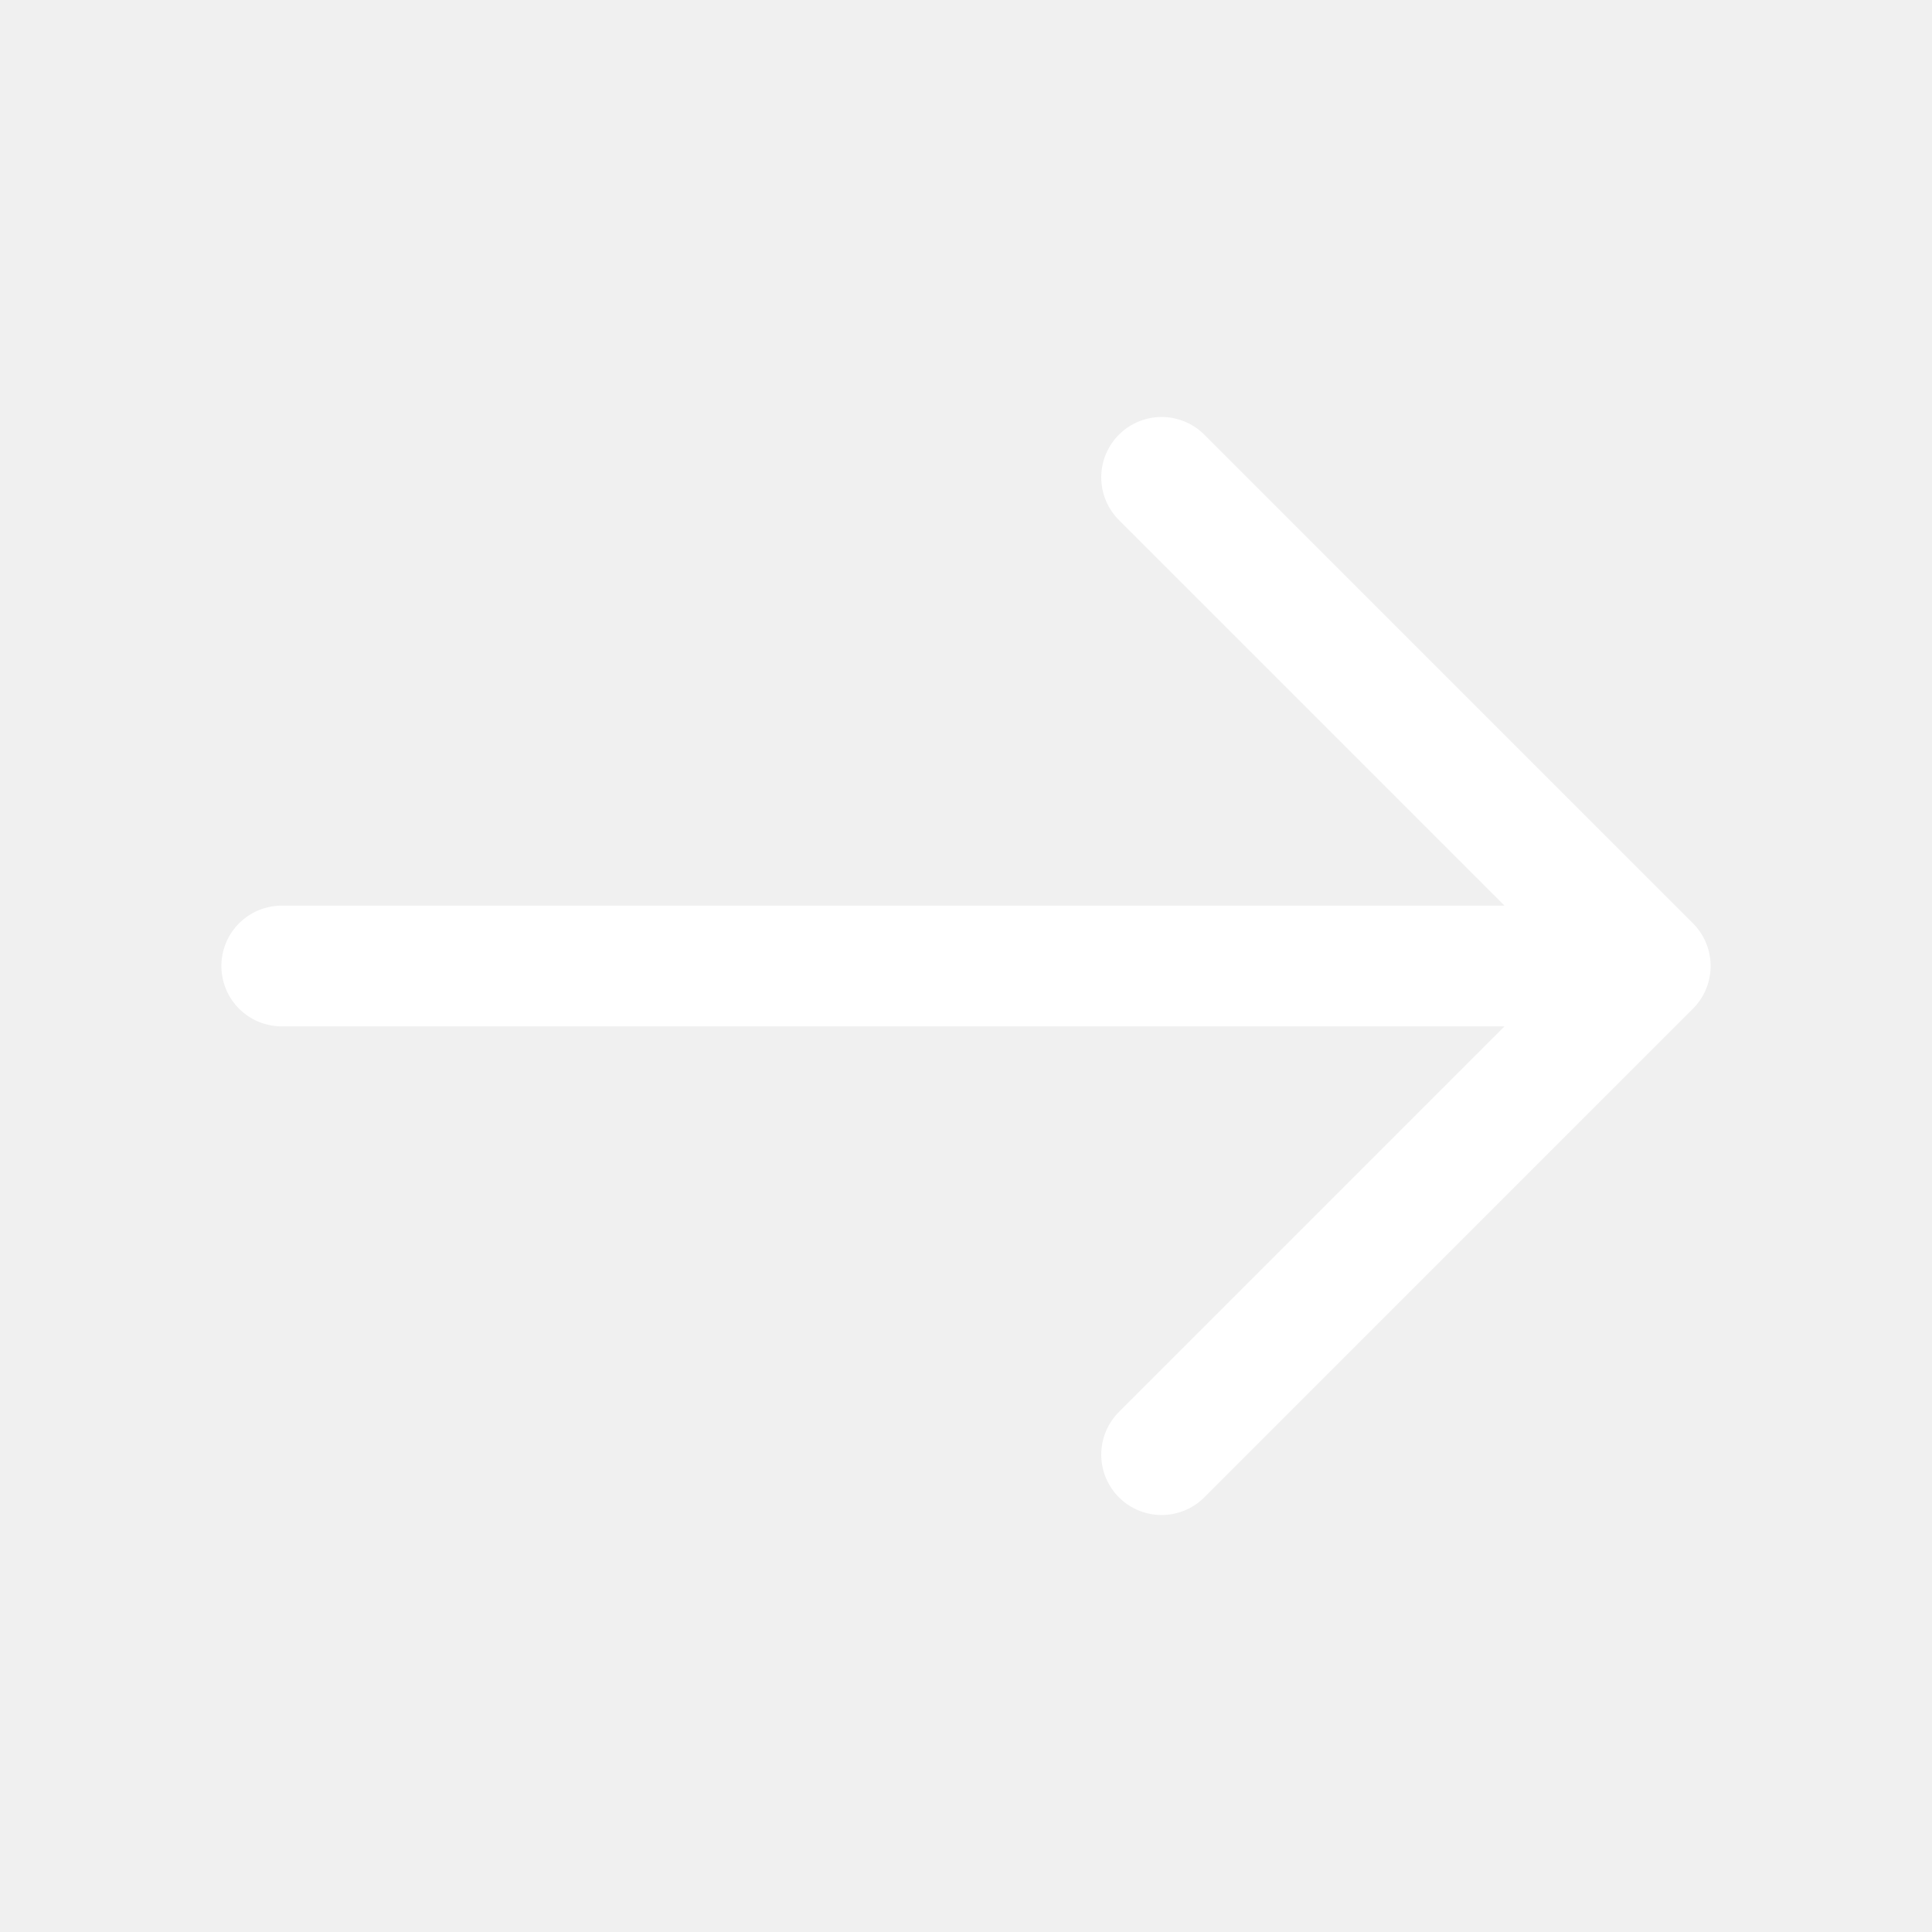
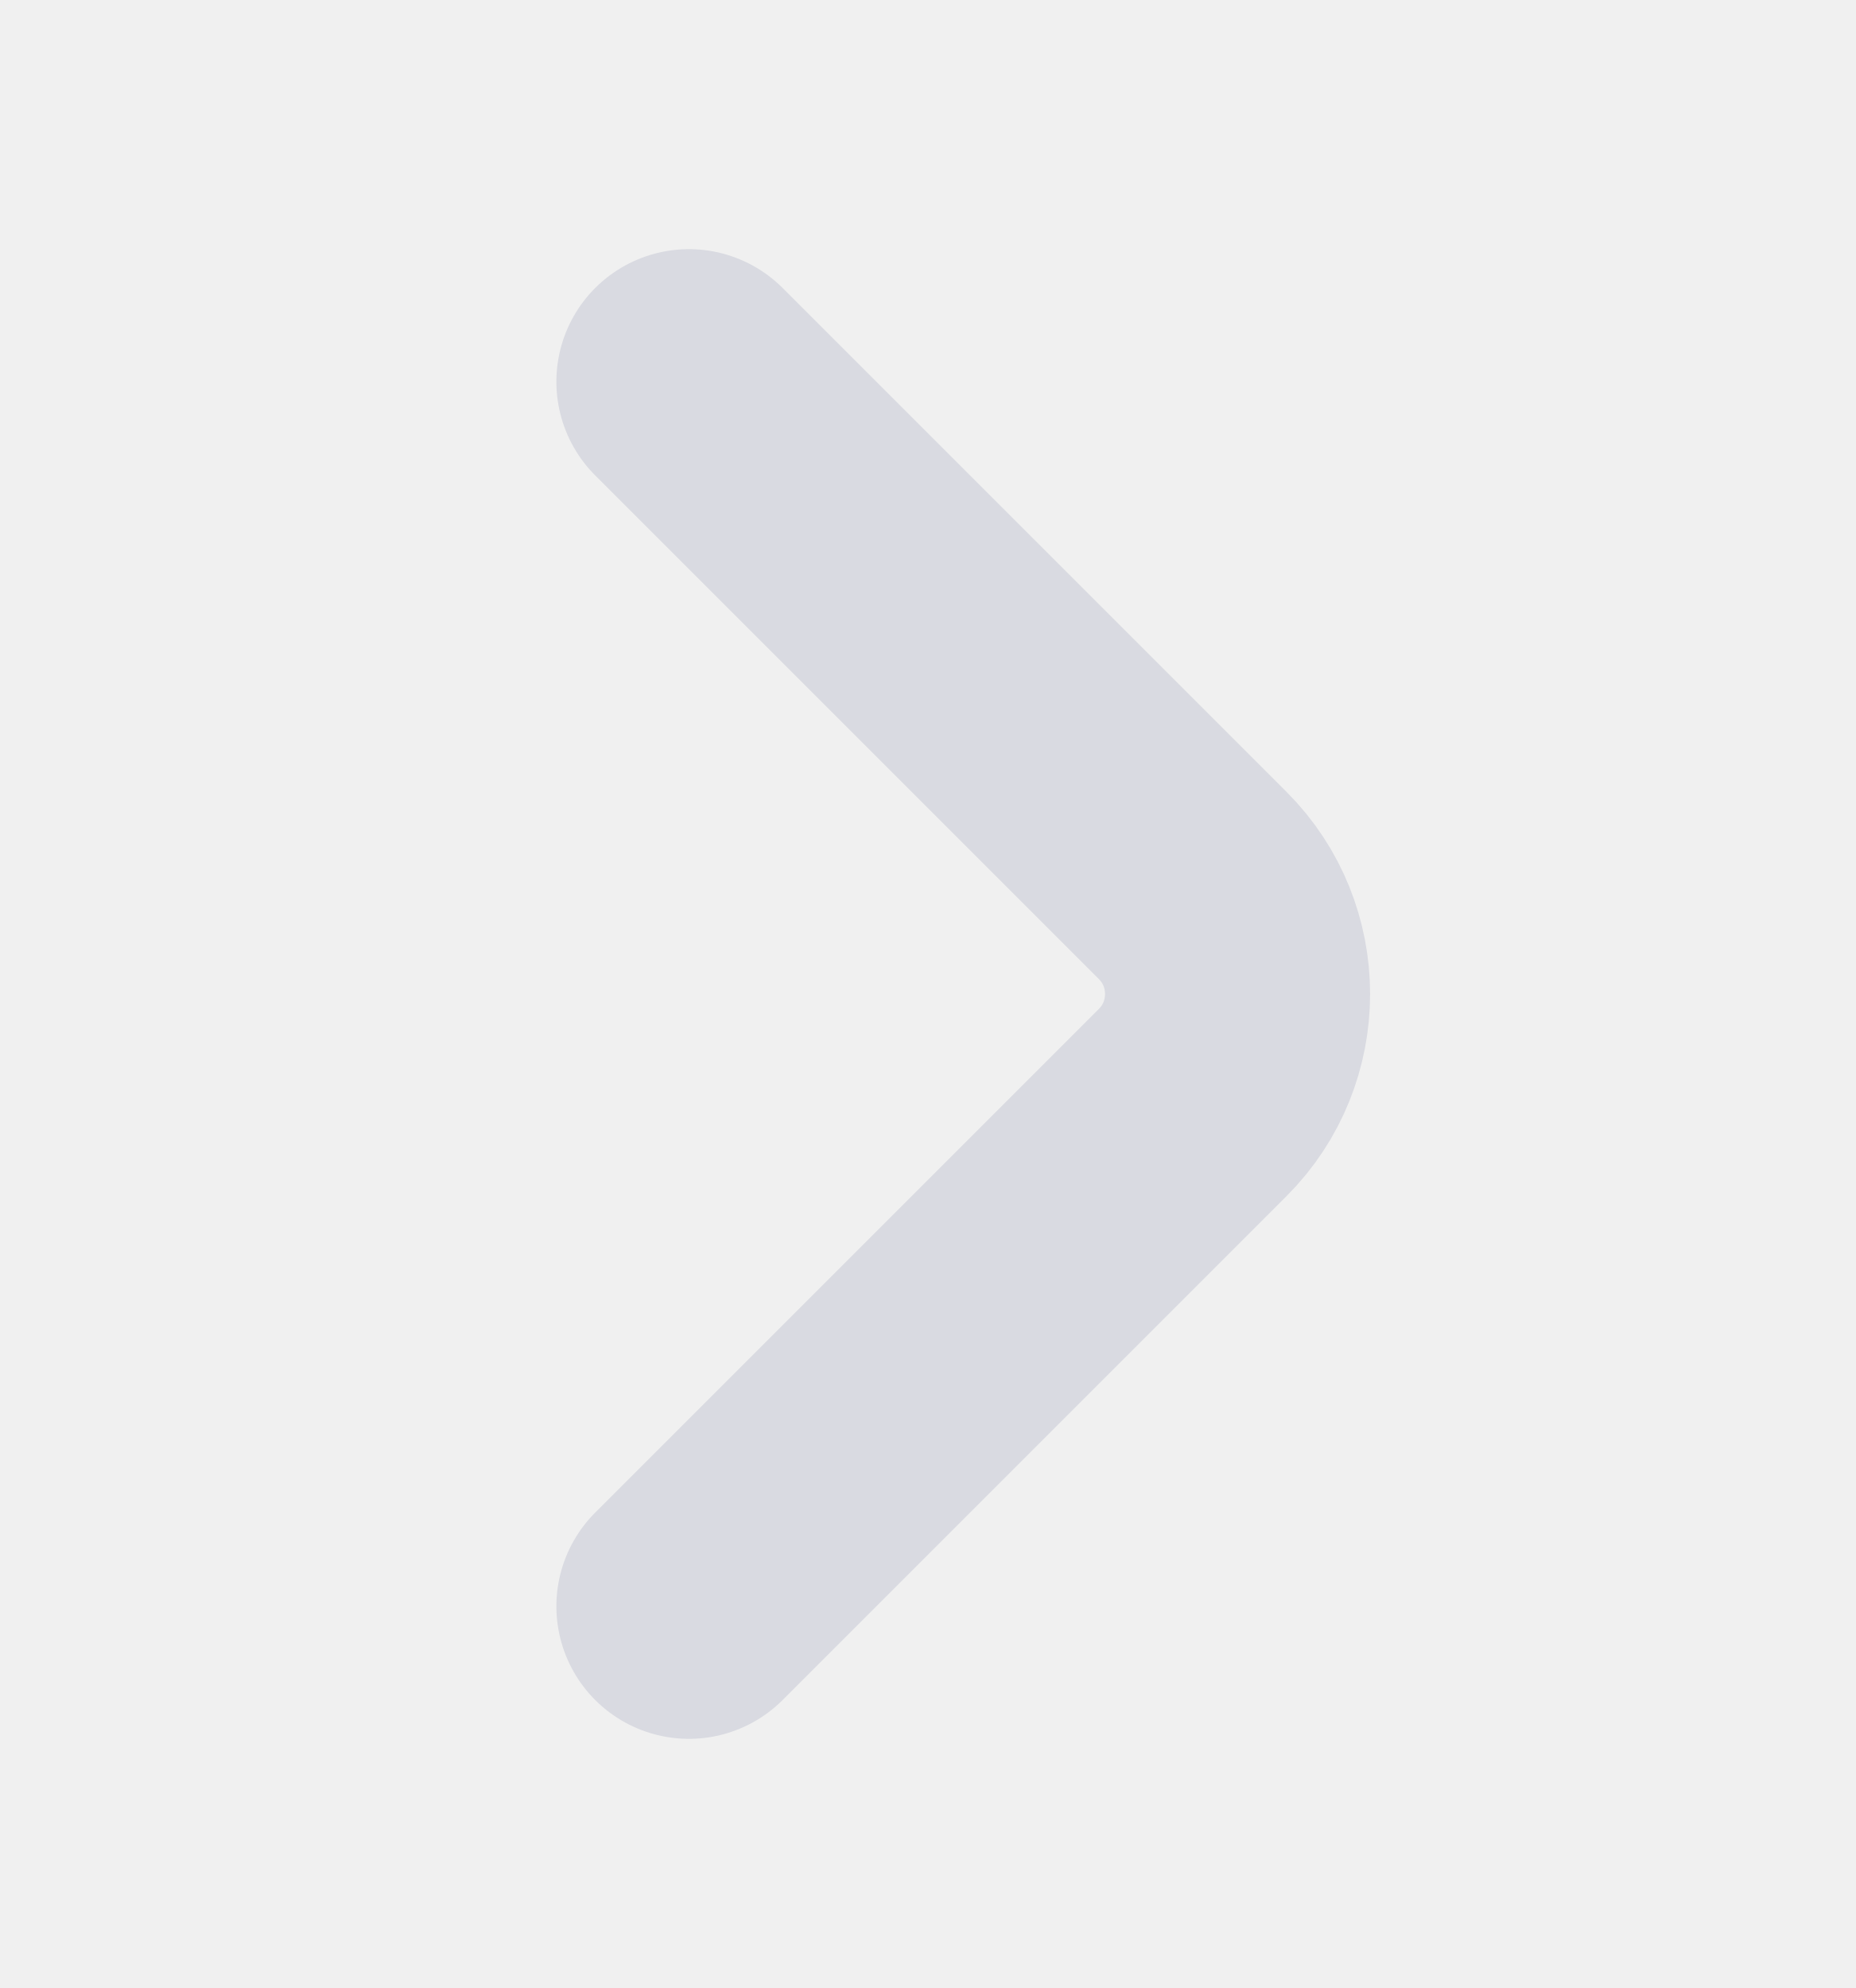
- <svg xmlns="http://www.w3.org/2000/svg" width="24" height="24" viewBox="0 0 24 24" fill="none">
-   <path d="M14.43 5.93L20.5 12L14.43 18.07" stroke="white" stroke-width="1.5" stroke-miterlimit="10" stroke-linecap="round" stroke-linejoin="round" />
-   <path d="M3.5 12H20.33" stroke="white" stroke-width="1.5" stroke-miterlimit="10" stroke-linecap="round" stroke-linejoin="round" />
+ <svg xmlns="http://www.w3.org/2000/svg" width="14" height="15" viewBox="0 0 14 15" fill="none">
+   <path d="M5.198 12.12L9.001 8.317C9.45 7.867 9.45 7.133 9.001 6.683L5.198 2.88" stroke="#D9DAE1" stroke-width="2" stroke-miterlimit="10" stroke-linecap="round" stroke-linejoin="round" />
</svg>
